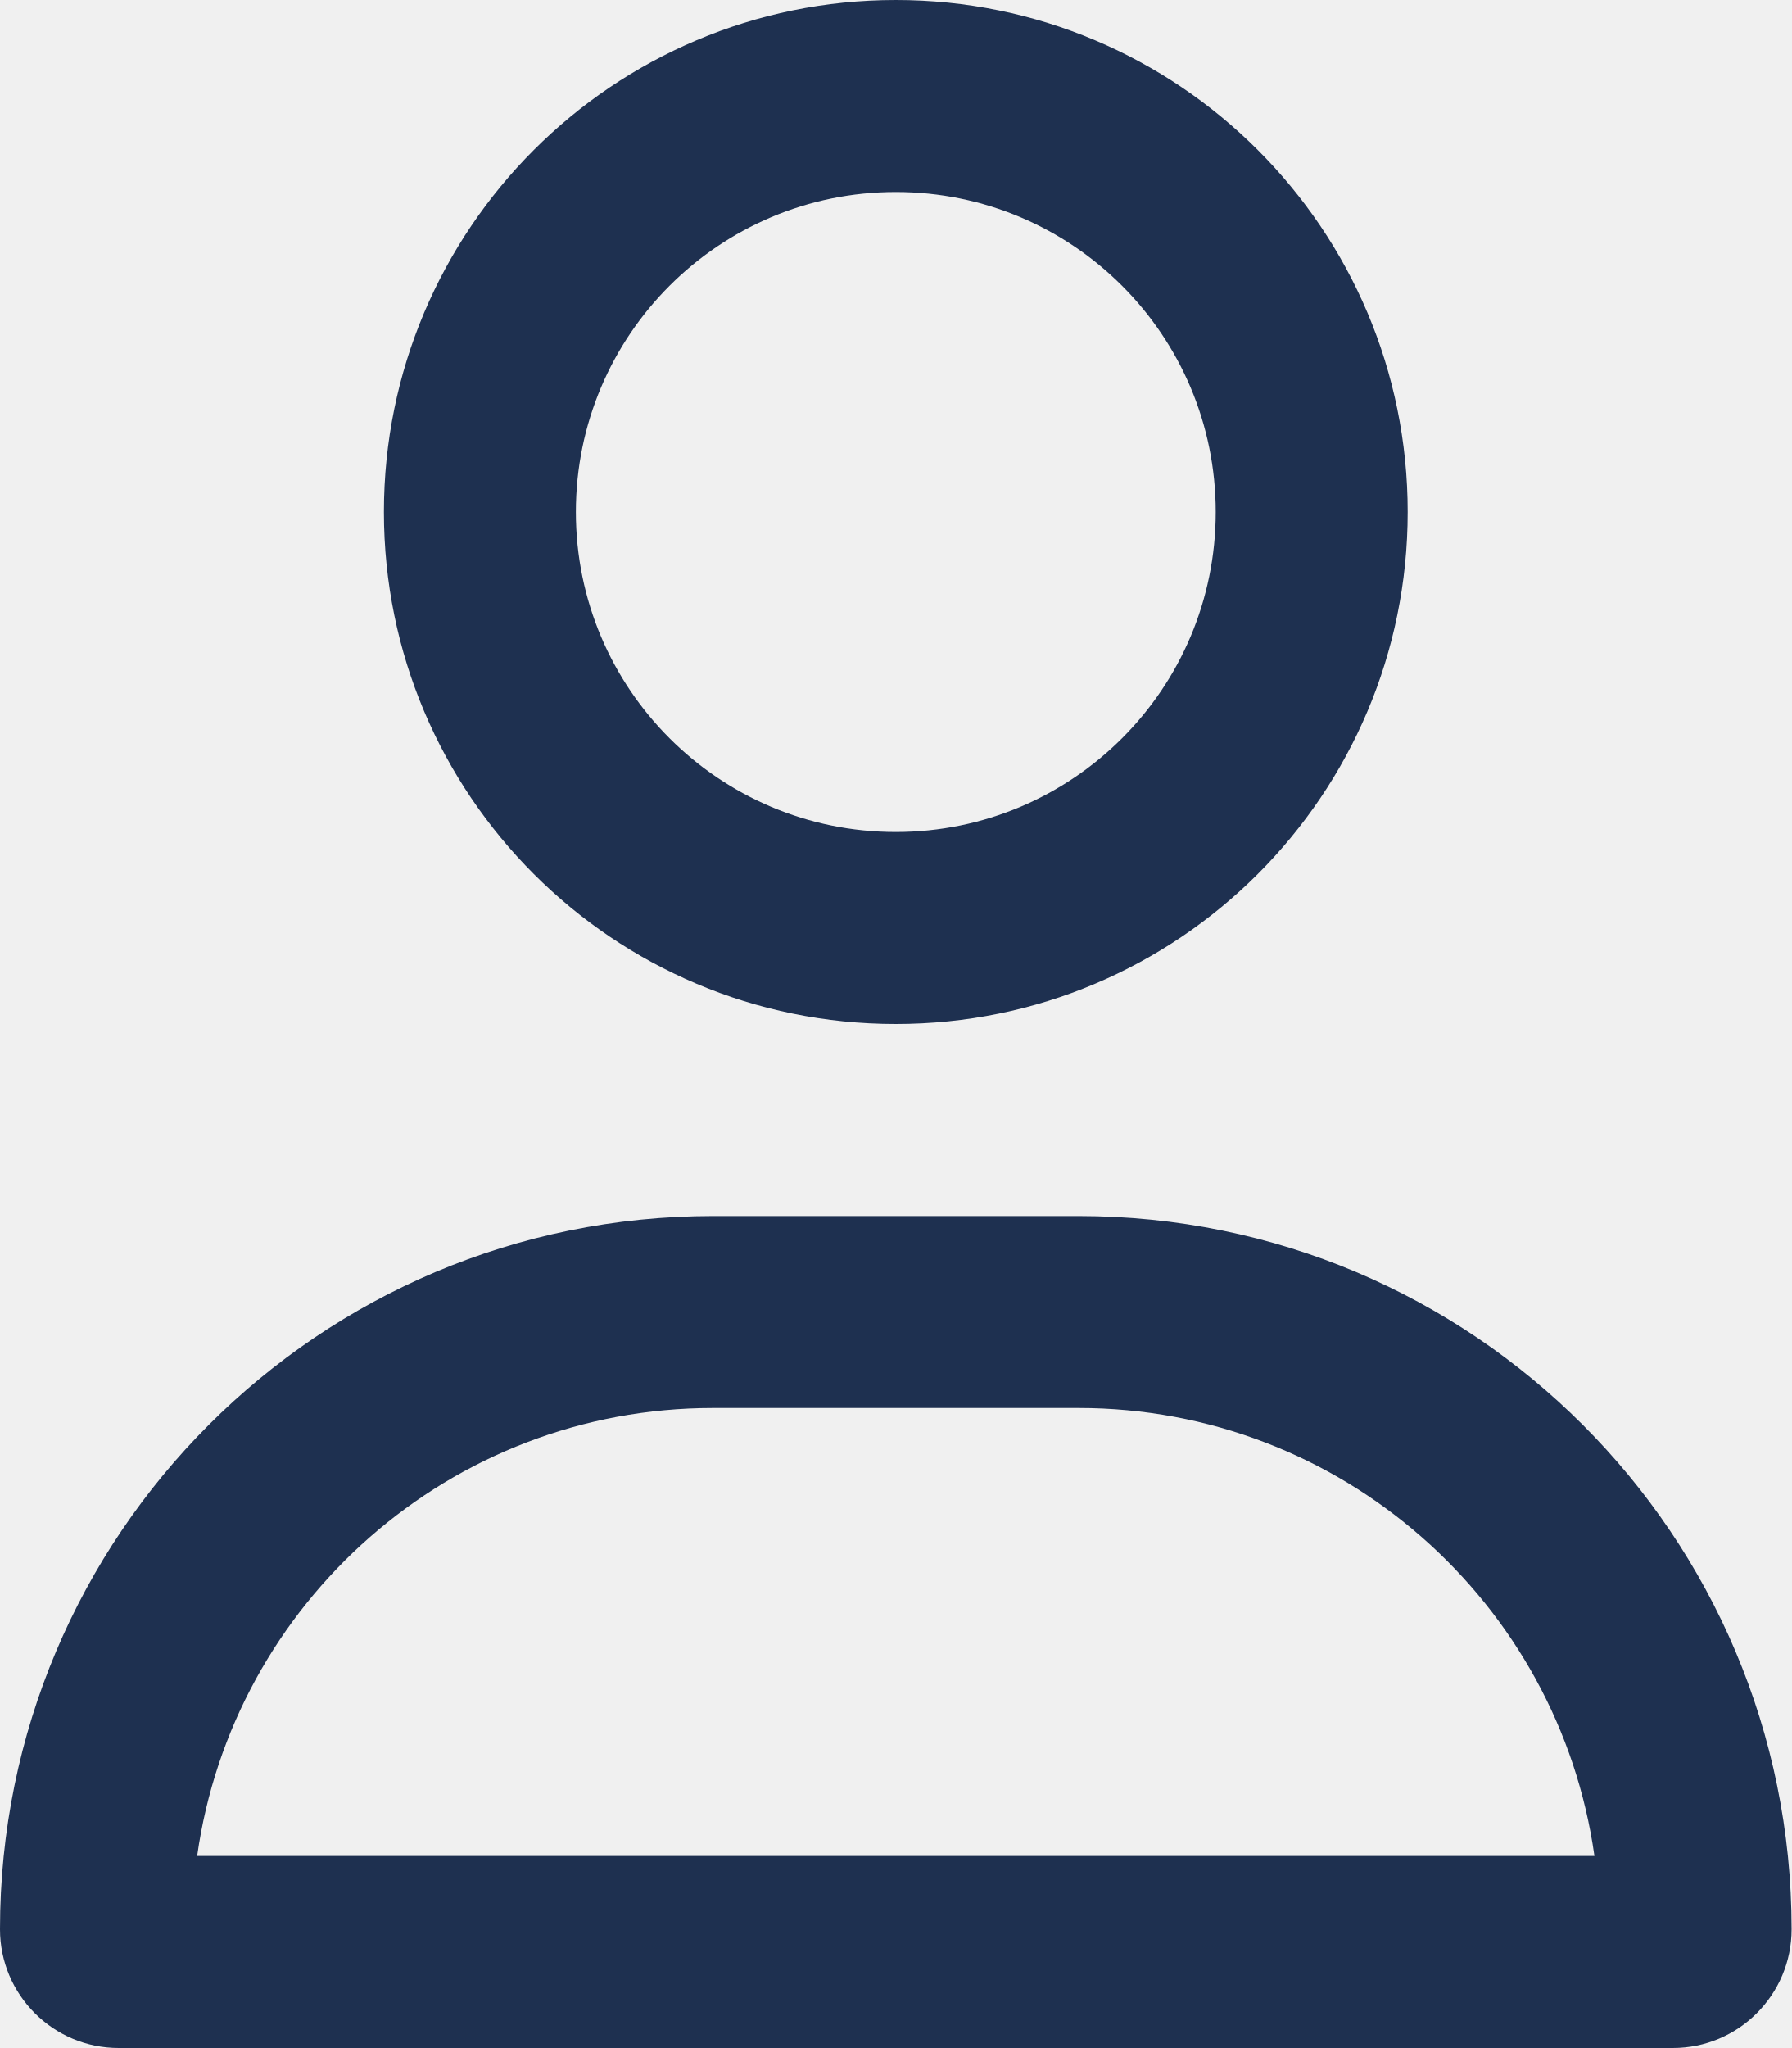
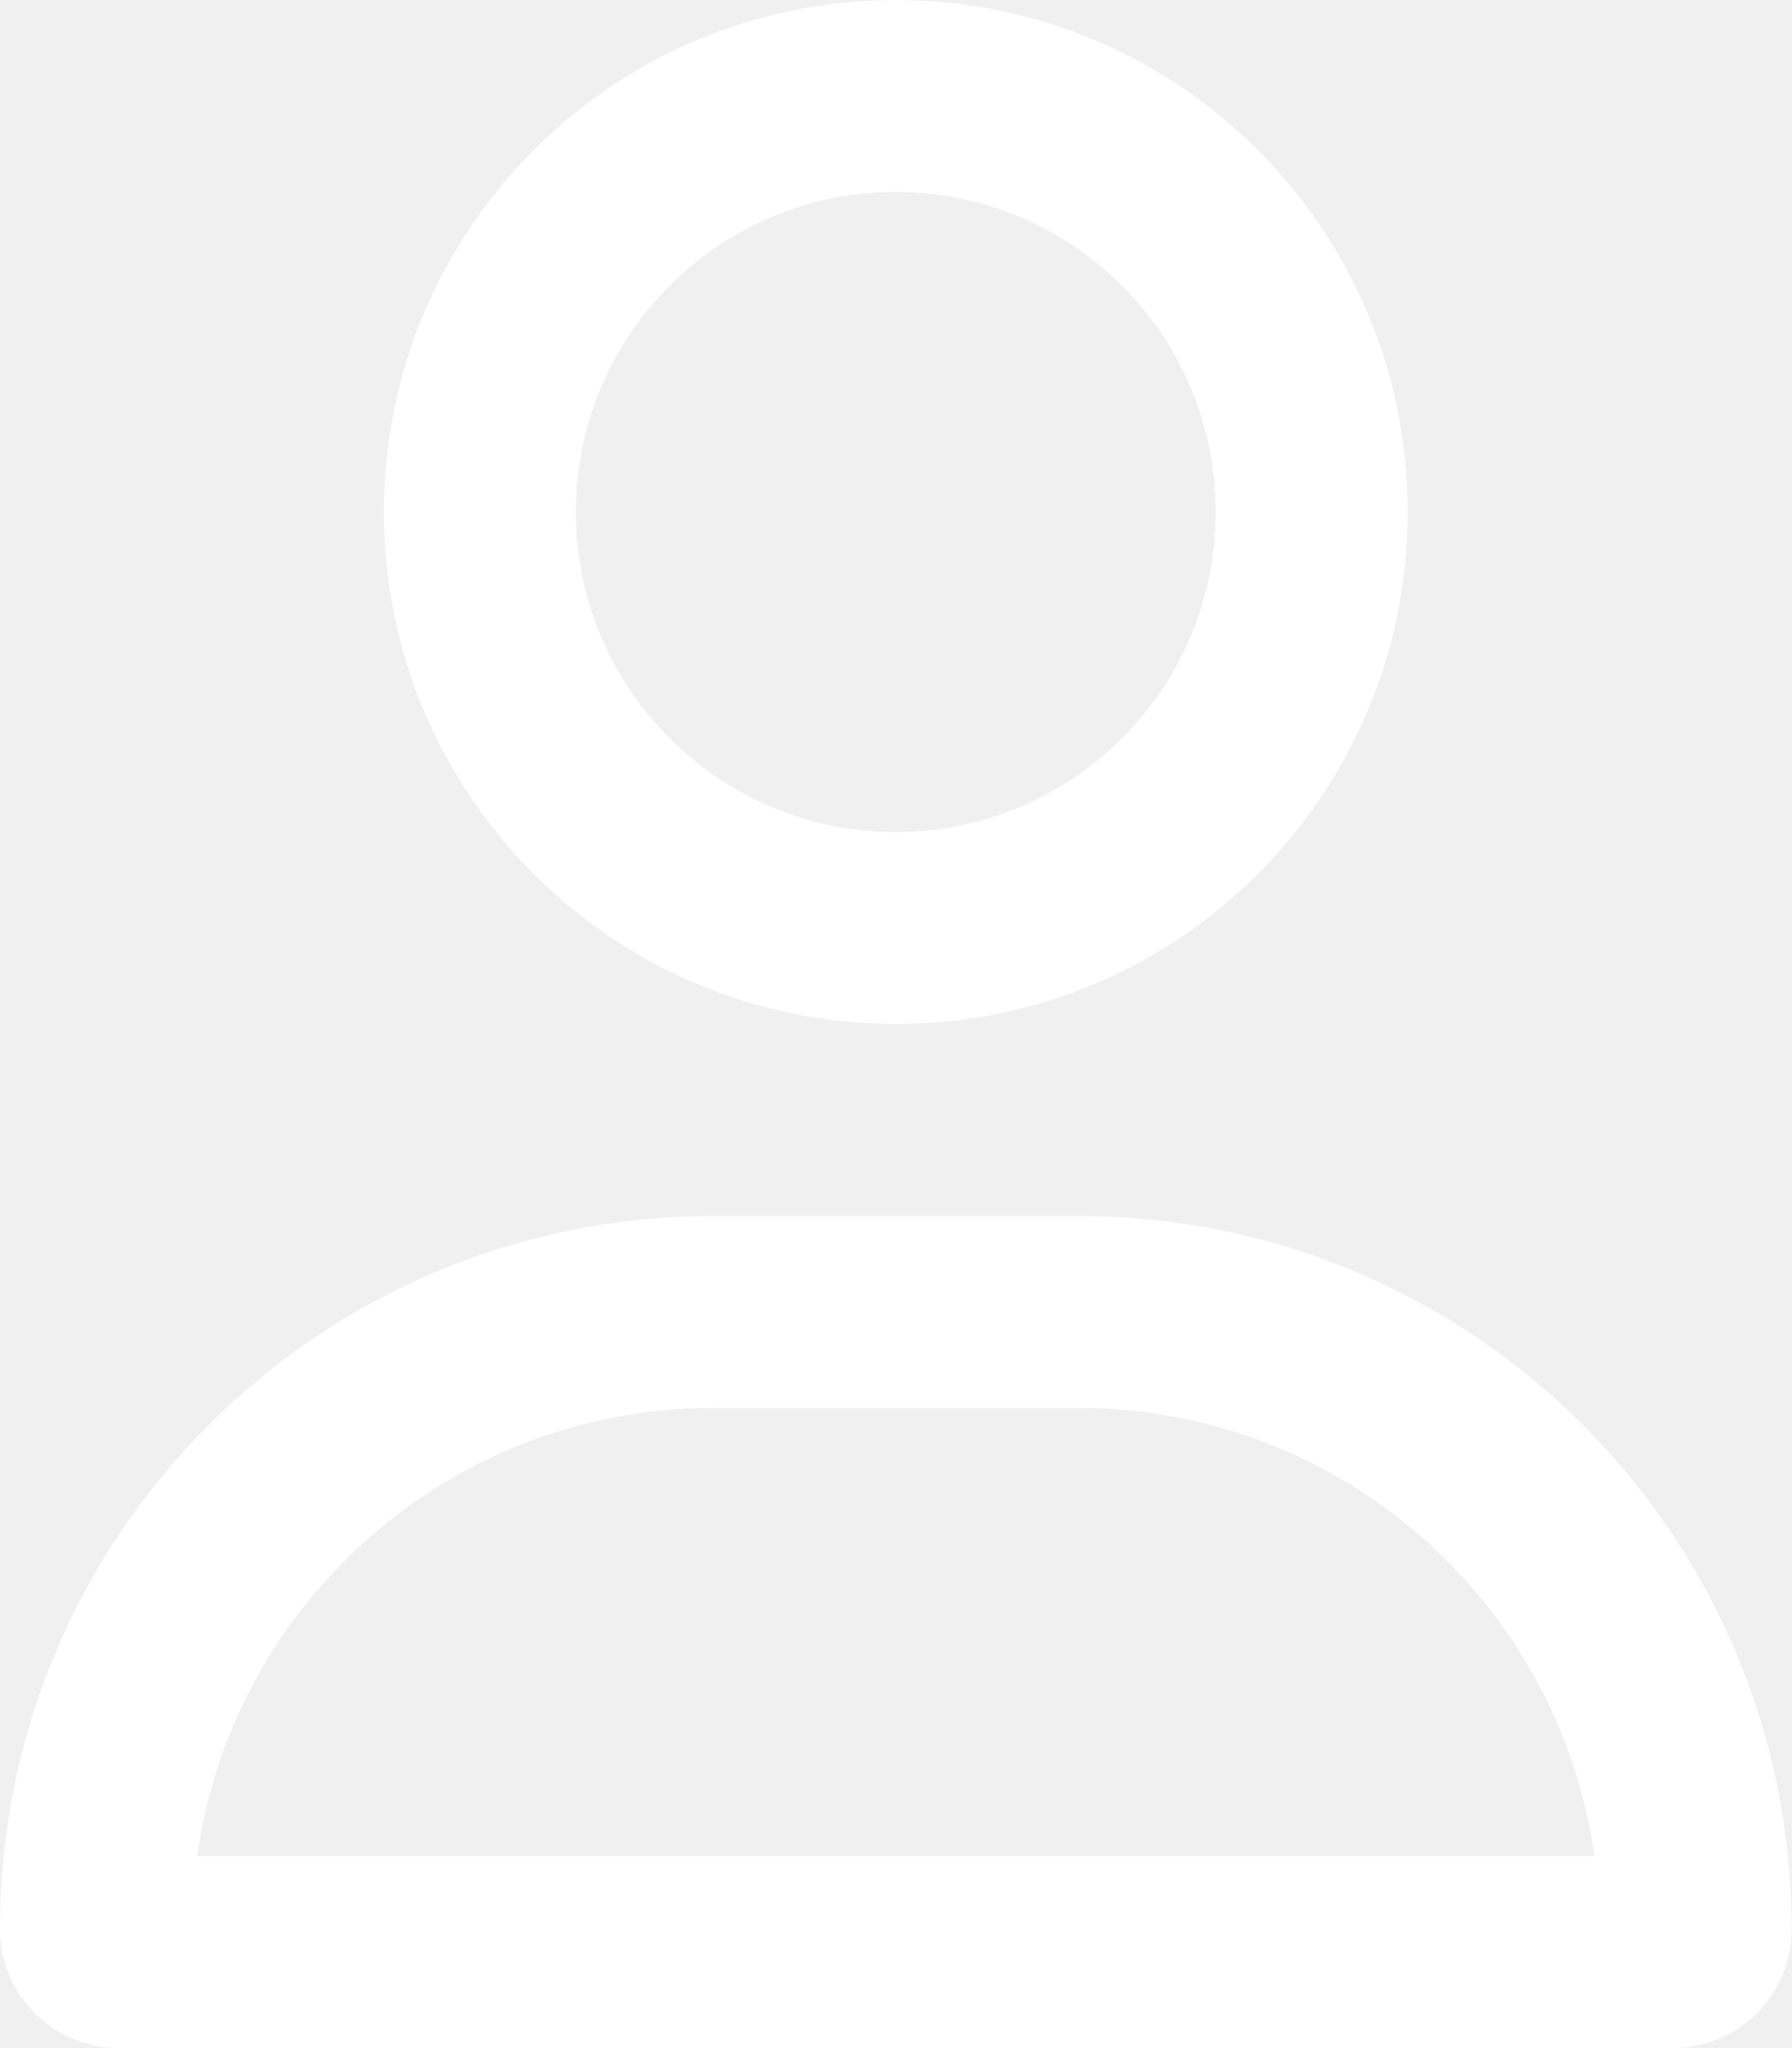
<svg xmlns="http://www.w3.org/2000/svg" height="16" width="14" viewBox="0 0 448 512">
-   <path opacity="1" fill="#1E3050" d="M304 128a80 80 0 1 0 -160 0 80 80 0 1 0 160 0zM96 128a128 128 0 1 1 256 0A128 128 0 1 1 96 128zM49.3 464H398.7c-8.9-63.3-63.3-112-129-112H178.3c-65.7 0-120.1 48.7-129 112zM0 482.3C0 383.8 79.8 304 178.3 304h91.4C368.2 304 448 383.8 448 482.3c0 16.4-13.3 29.7-29.7 29.7H29.7C13.3 512 0 498.7 0 482.3z" />
+   <path opacity="1" fill="#ffffff" d="M304 128a80 80 0 1 0 -160 0 80 80 0 1 0 160 0zM96 128a128 128 0 1 1 256 0A128 128 0 1 1 96 128zM49.3 464H398.7c-8.9-63.3-63.3-112-129-112H178.3c-65.7 0-120.1 48.7-129 112zM0 482.3C0 383.8 79.8 304 178.3 304h91.4C368.2 304 448 383.8 448 482.3c0 16.4-13.3 29.7-29.7 29.7H29.7C13.3 512 0 498.7 0 482.3z" />
</svg>
